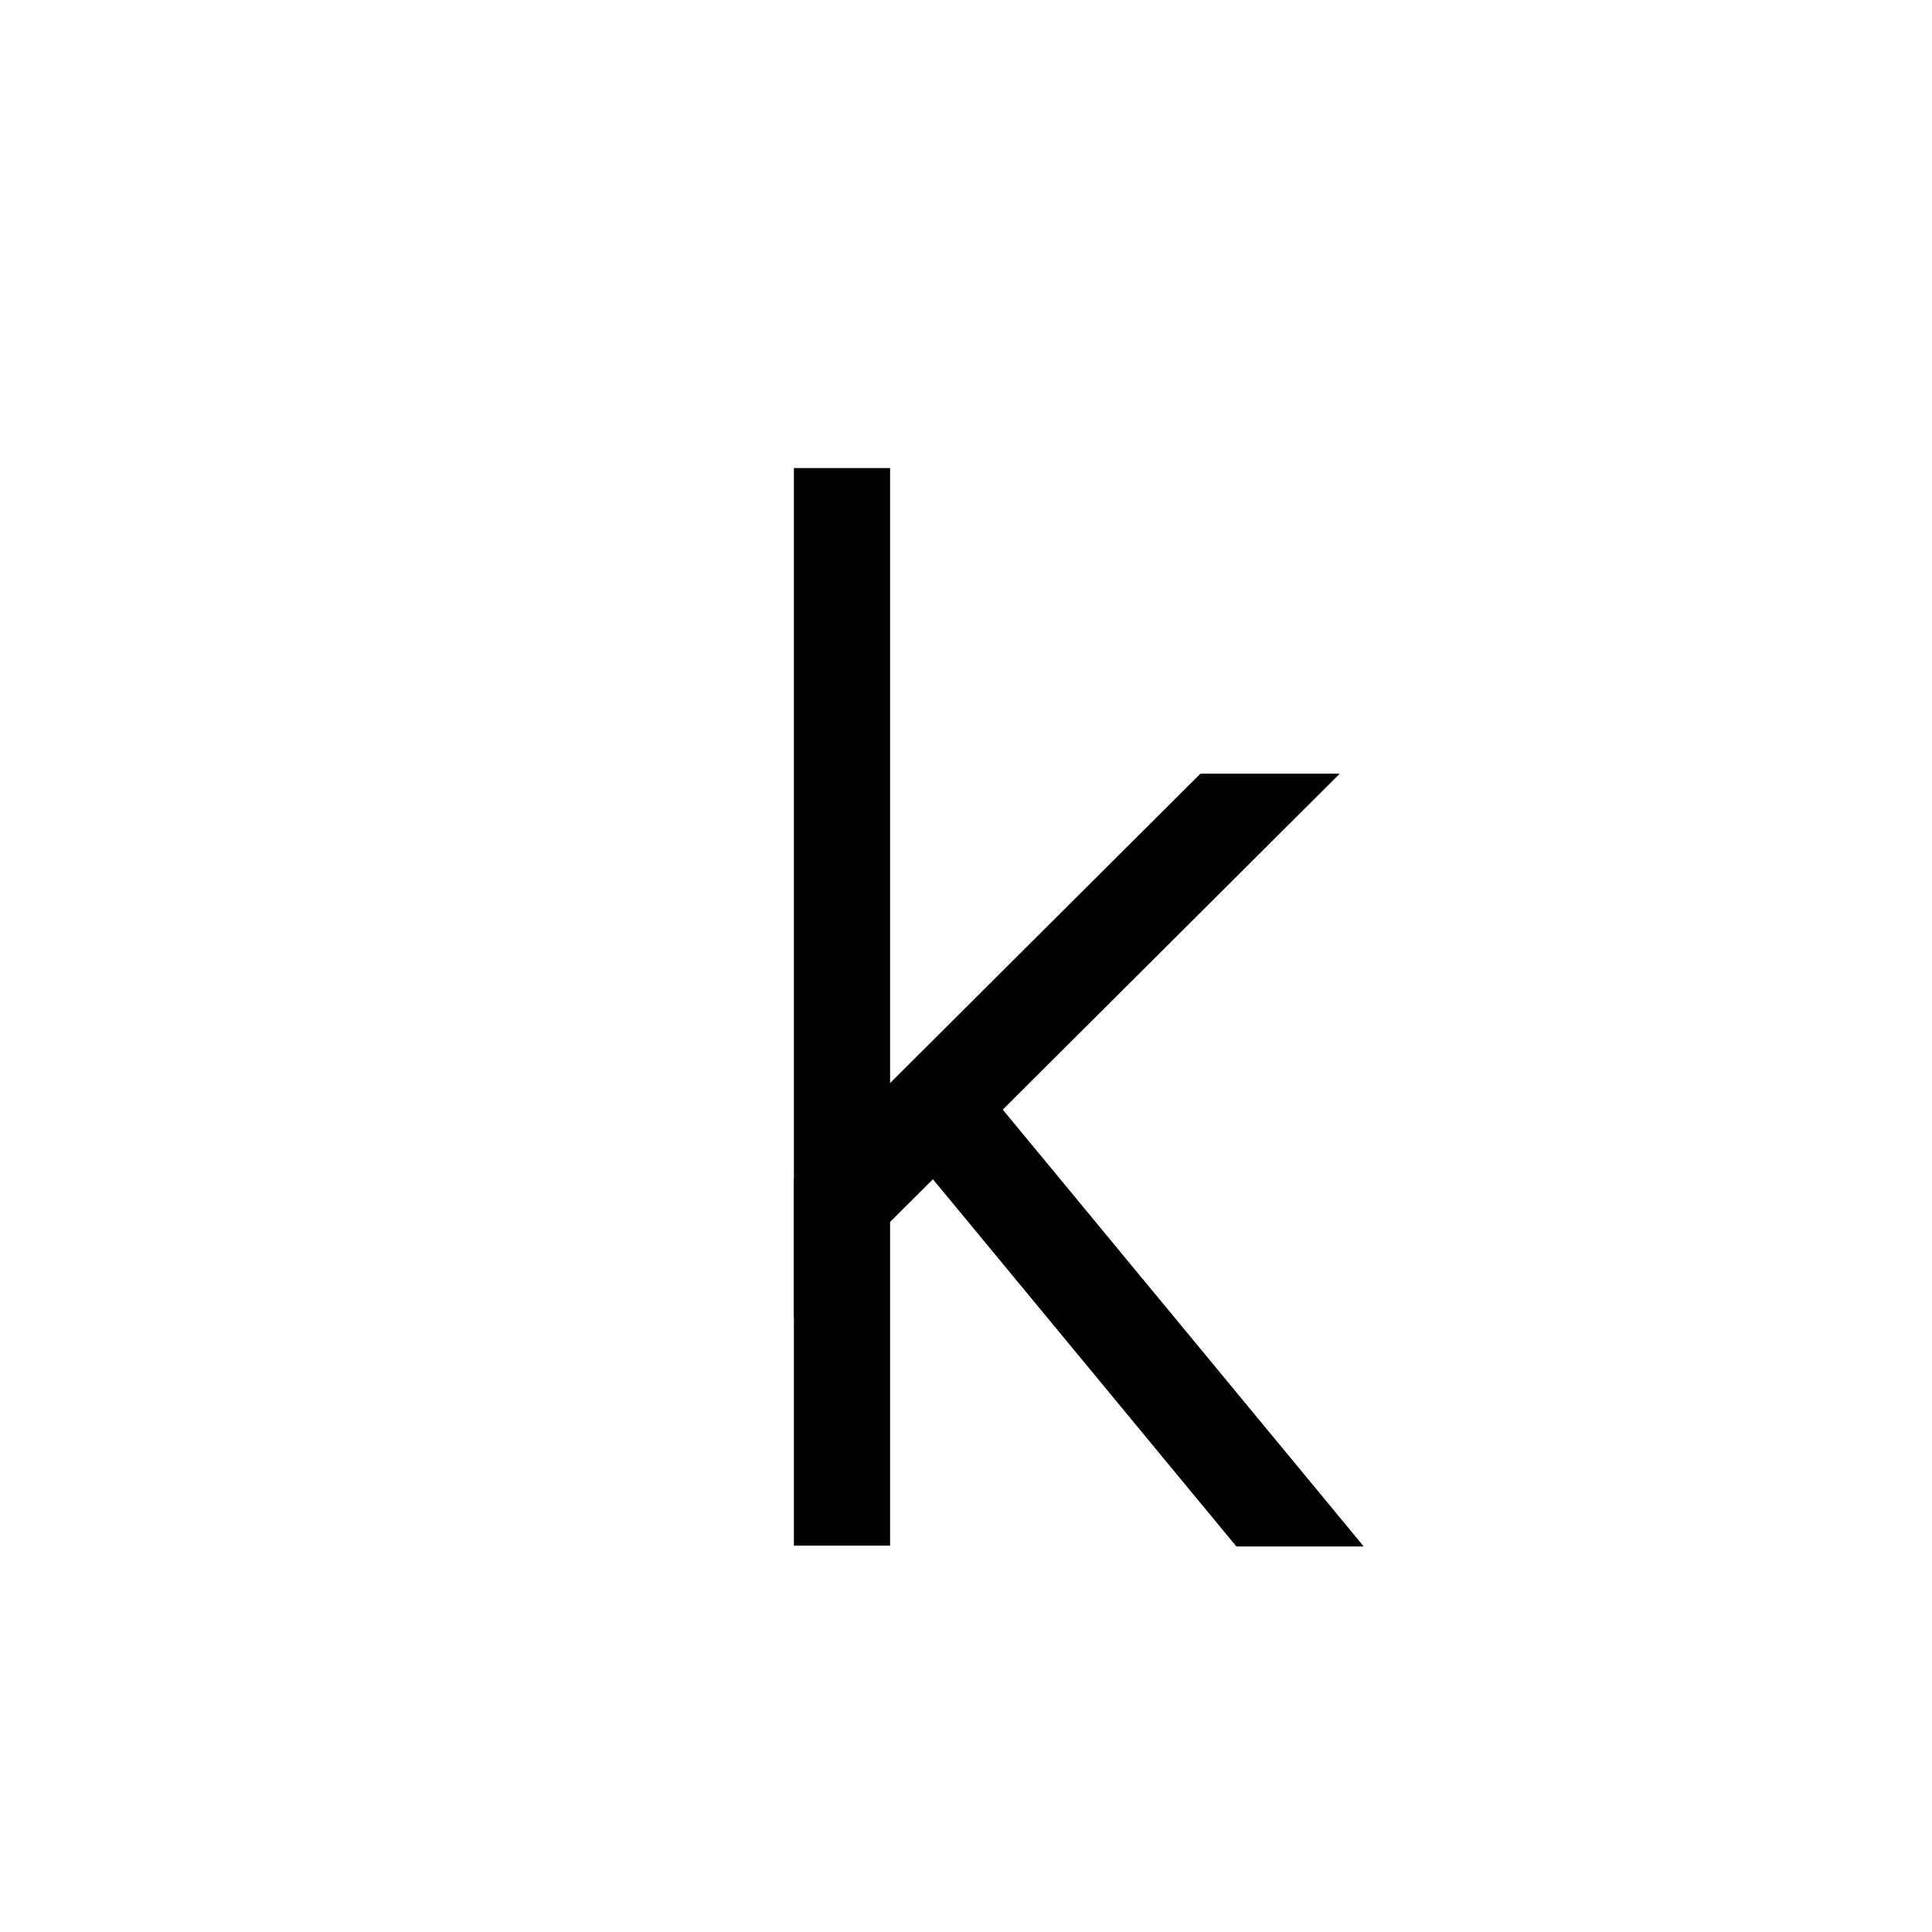
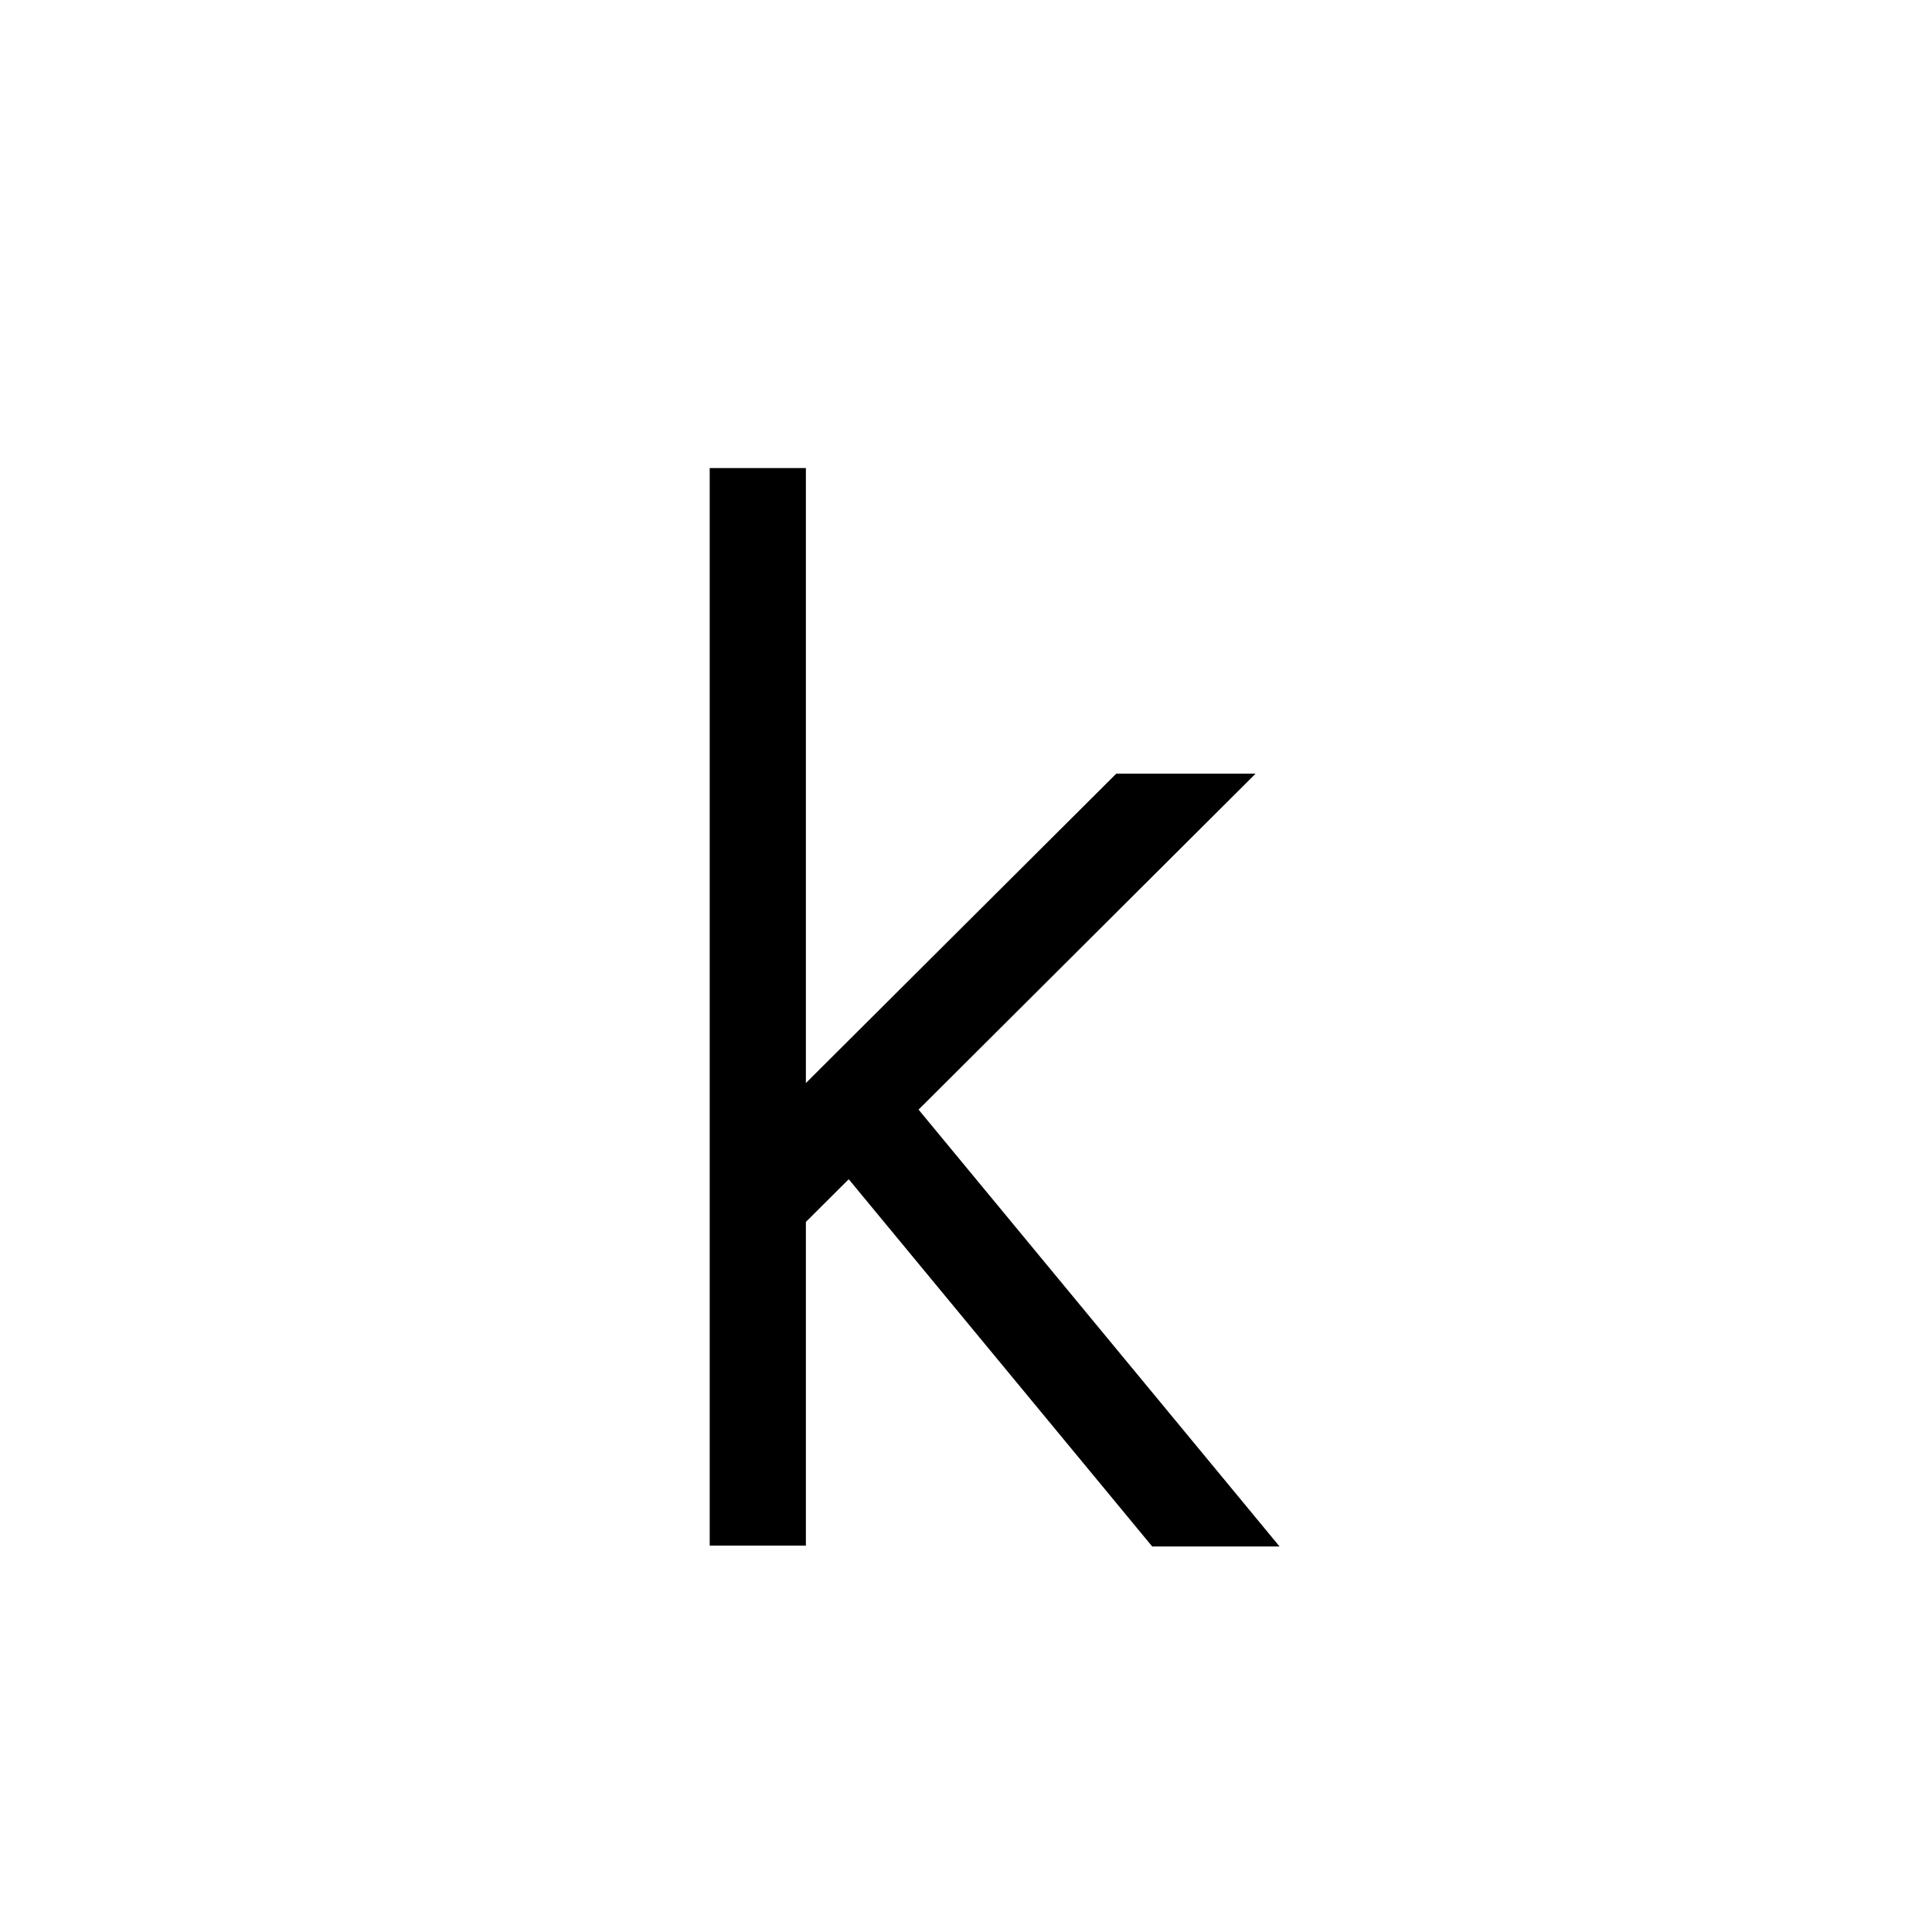
<svg xmlns="http://www.w3.org/2000/svg" width="1000" height="1000" viewBox="0 0 1000 1000">
-   <path d="M410.917 242.267H460.7V800h-49.783z" />
-   <path d="M621.346 400.457L410.918 610.2v71.89l71.96-71.725 157.08 190.092h65.92L519.024 574.334l174.444-173.877h-72.12z" />
+   <path d="M367.34 242.268V800h49.785V632.47l22.175-22.105 157.082 190.092h65.92L475.447 574.334 649.89 400.457h-72.12L417.124 560.58V242.268H367.34z" />
</svg>
